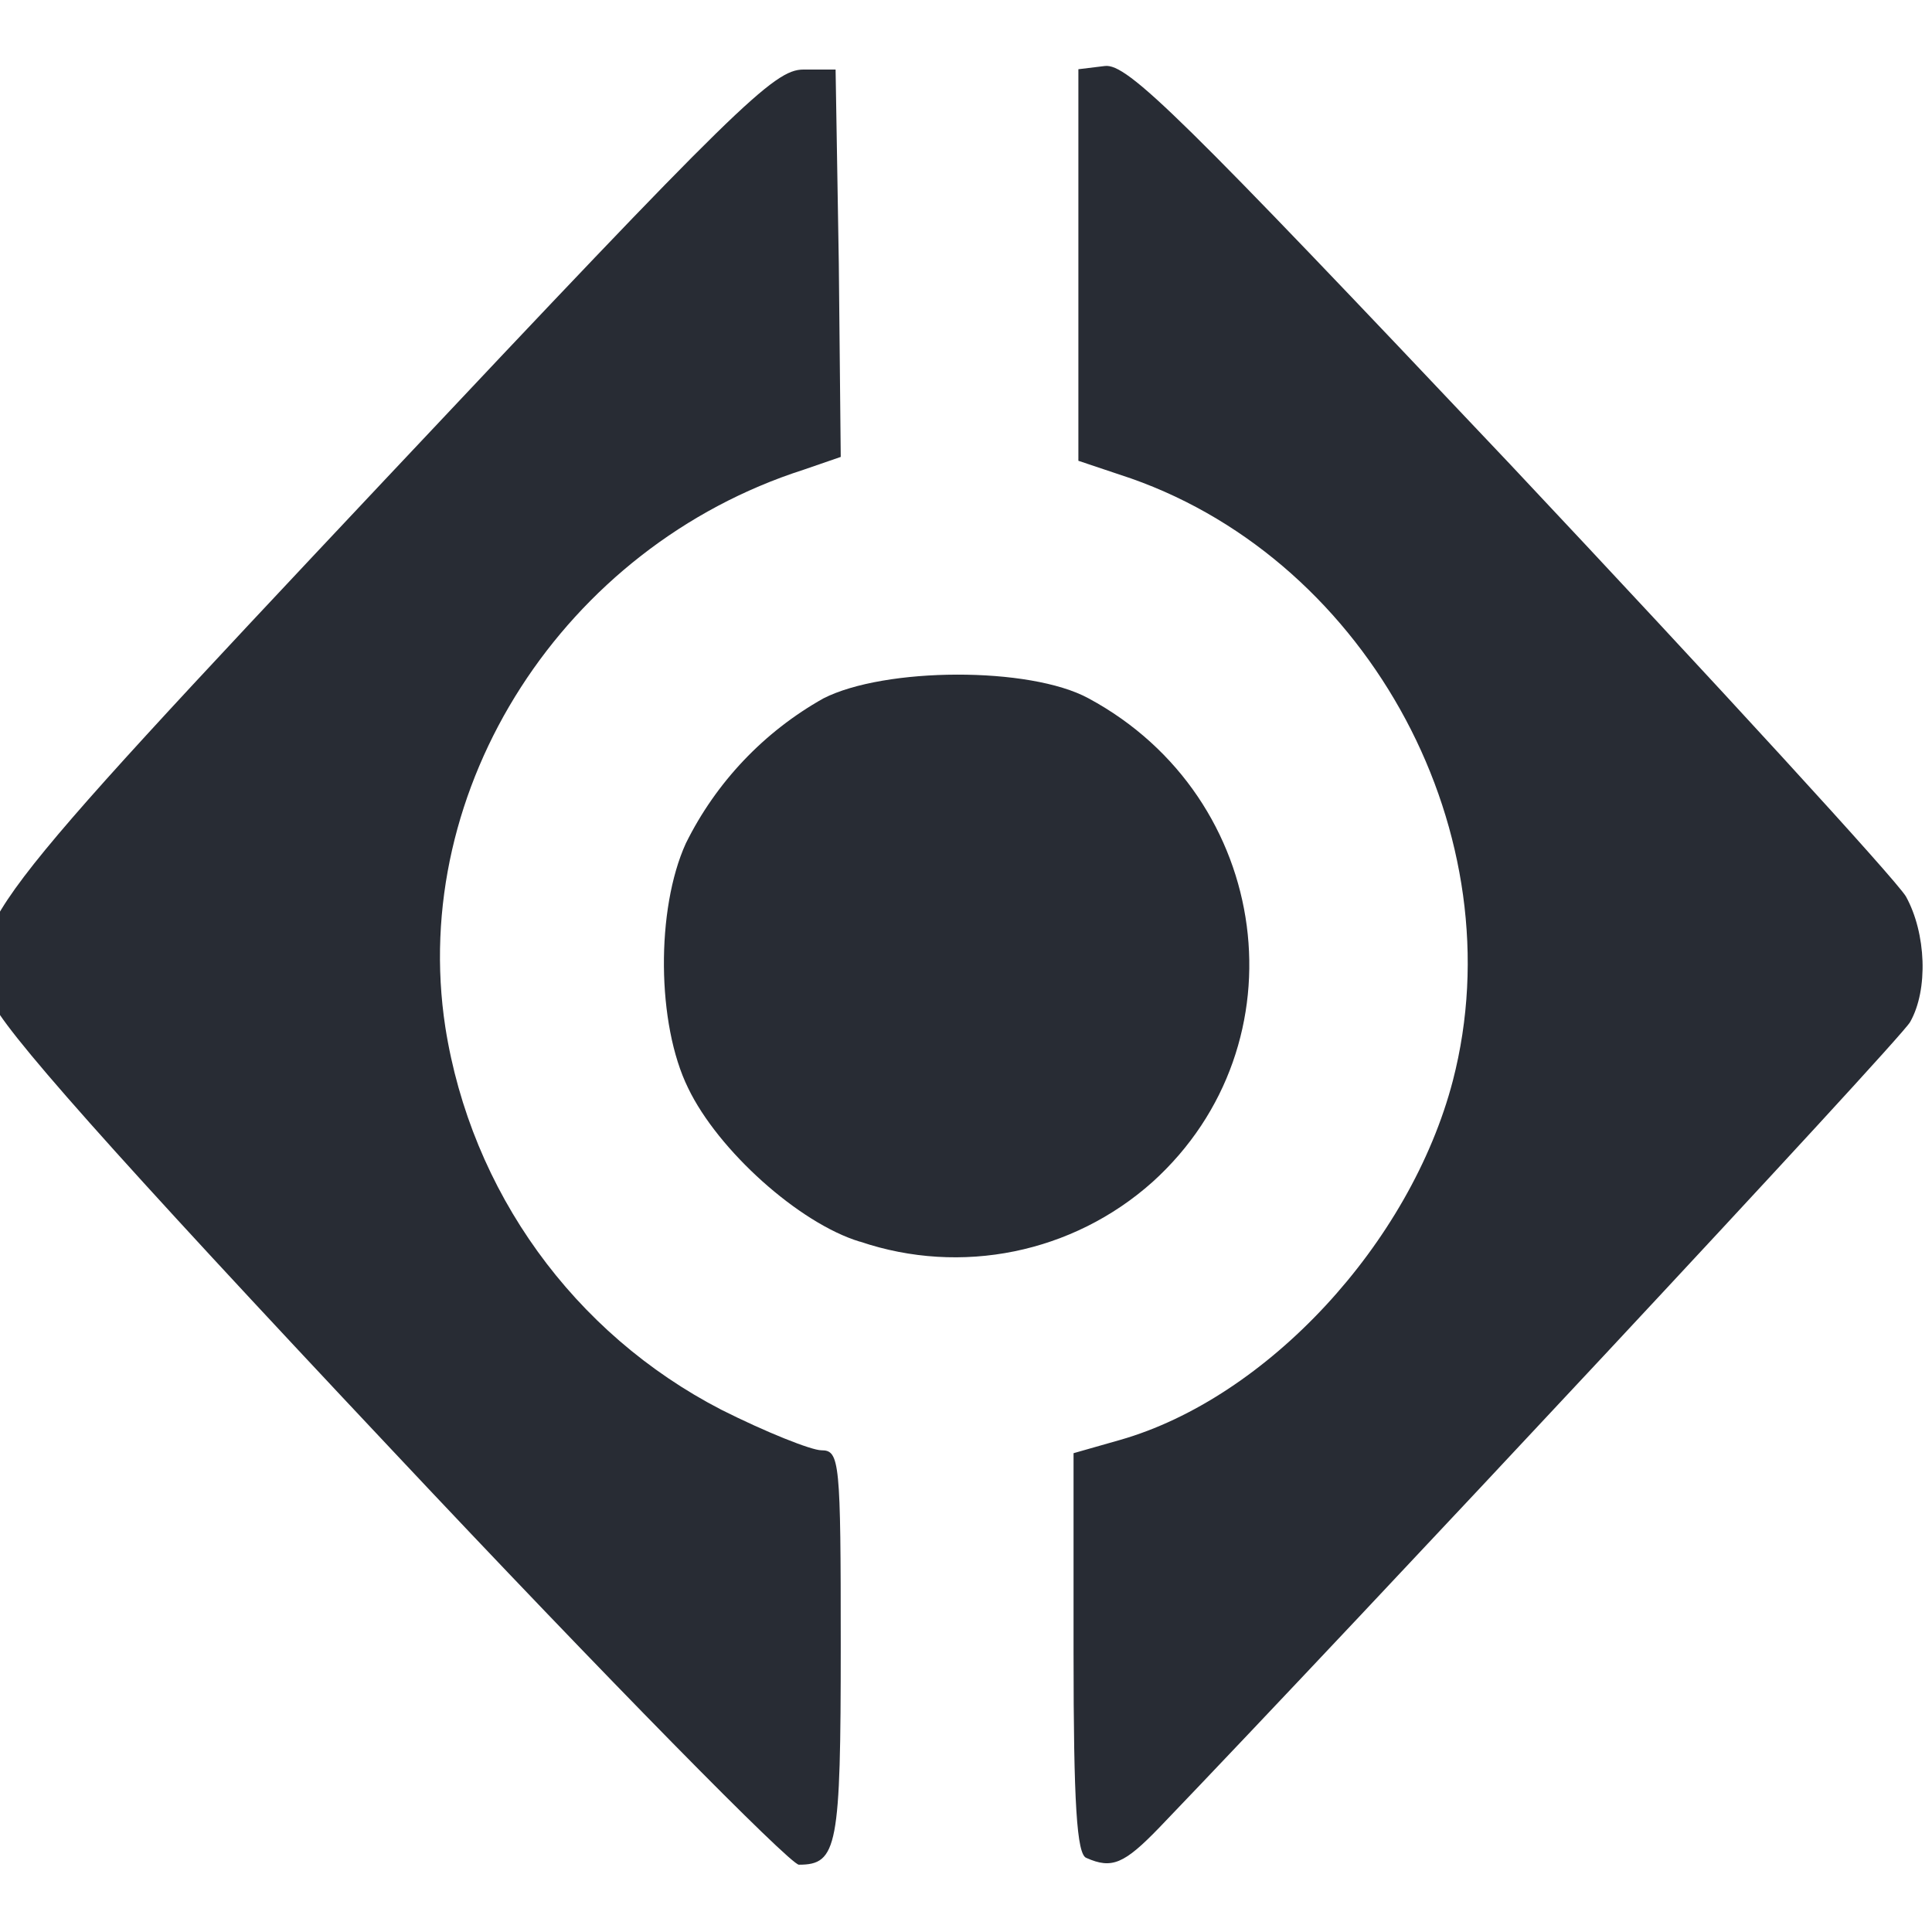
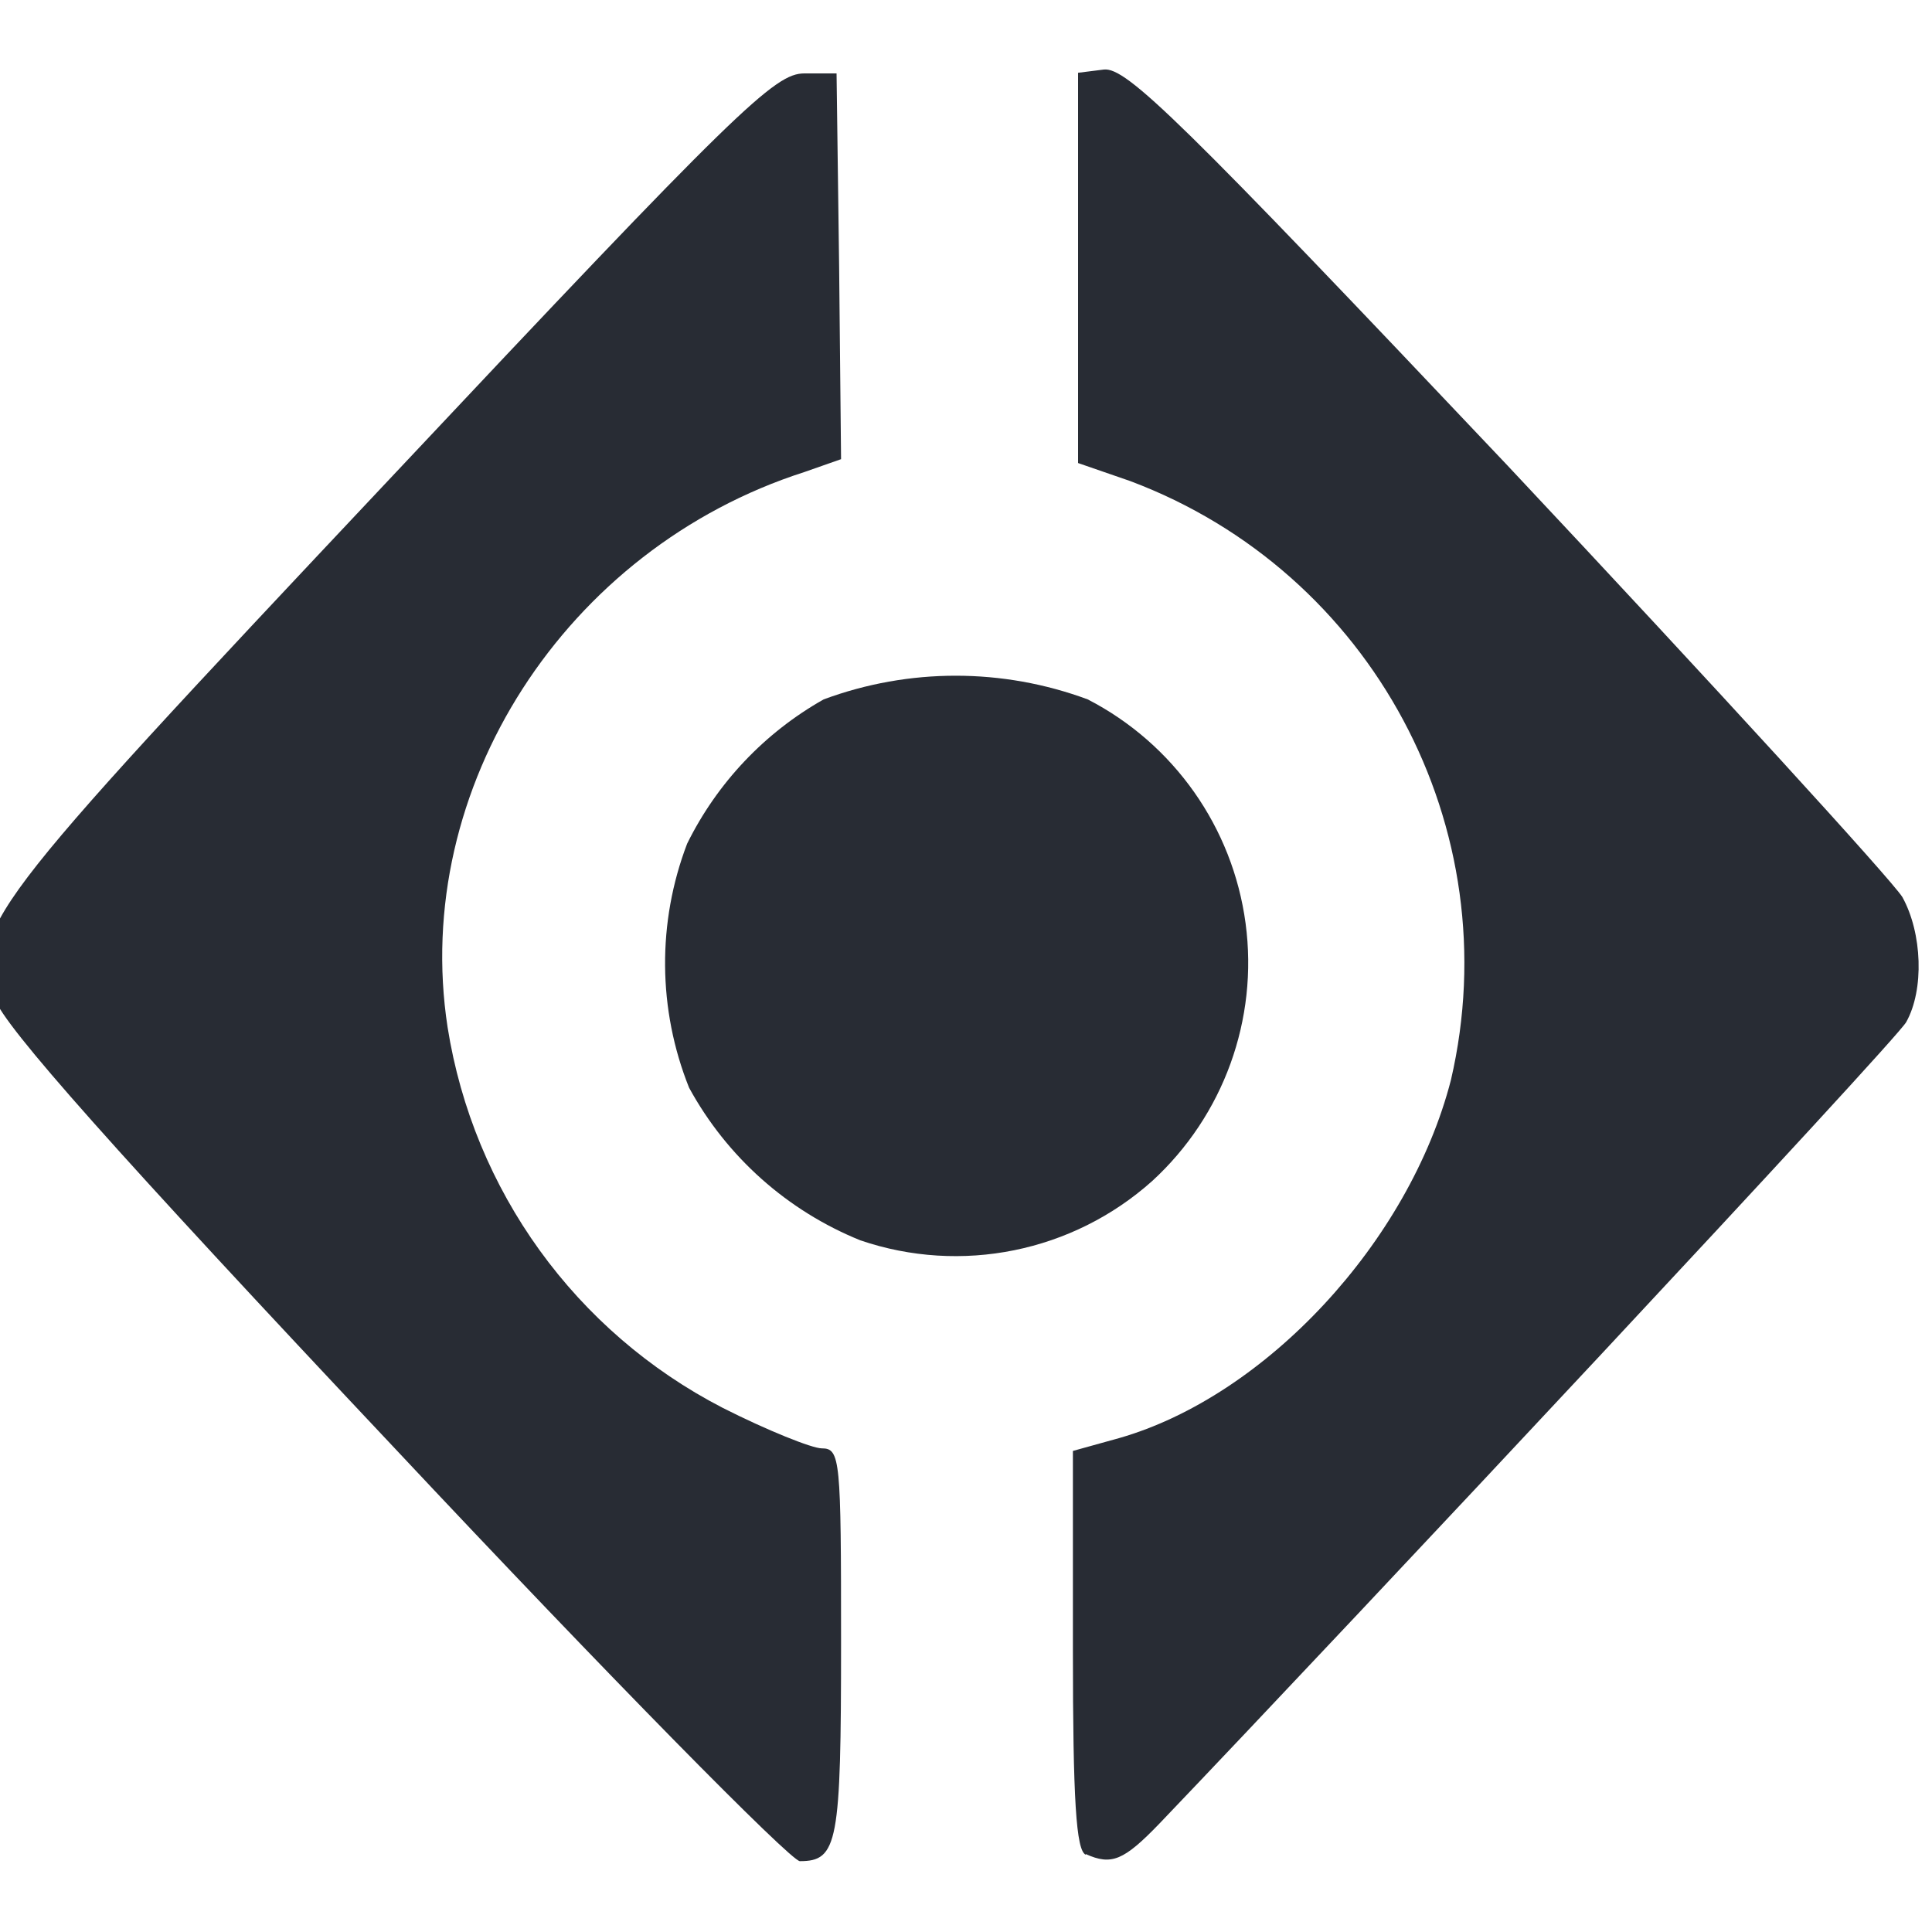
- <svg xmlns="http://www.w3.org/2000/svg" viewBox="0 0 60 60">
-   <path fill="none" d="M-1-1h582v402H-1z" />
+ <svg xmlns="http://www.w3.org/2000/svg" width="30" height="30">
+   <path fill="none" d="M-1-1h32v32H-1z" />
  <path d="M-1-1h582v402H-1V-1z" fill="none" />
+   <path fill="none" d="M-1-1h582v402H-1V-1z" />
  <g stroke="null">
-     <path fill="none" d="M-1-1h62v62H-1V-1z" />
+     <path d="M-.44-.44h30.88v30.88H-.44V-.44z" fill="none" />
    <g fill="#282c34">
-       <path d="M12.2 45.06C3.43 35.74 0 31.86-.28 31.03c-.75-2.27-.6-2.49 12.25-16.15C22.91 3.25 24.04 2.16 24.95 2.16h1l.1 6.03.06 6-1.16.4c-7.44 2.39-12.26 9.87-11.12 17.31a16.2 16.2 0 0 0 8.57 11.88c1.39.7 2.8 1.26 3.11 1.26.57 0 .6.35.6 6.05 0 6.27-.1 6.82-1.3 6.82-.27 0-5.96-5.77-12.61-12.85zM33.74 57.7c-.3-.1-.4-1.7-.4-6.37v-6.2l1.44-.41c4.56-1.3 9.02-6.1 10.34-11.16 1.97-7.6-2.55-16.08-9.99-18.7l-1.64-.55V2.15l.82-.1c.7-.09 2.35 1.54 12.57 12.35 6.47 6.88 12 12.92 12.31 13.44.63 1.14.7 2.9.13 3.9-.29.54-17.19 18.63-23.31 25.01-1.1 1.14-1.48 1.3-2.27.95z" />
-       <path d="M26.7 38.56c-1.88-.57-4.4-2.83-5.33-4.77-.98-1.99-1-5.56-.07-7.6a10.5 10.5 0 0 1 4.27-4.5c1.9-.97 6.41-1 8.24 0 5.71 3.08 6.72 10.74 1.98 15.02a9.2 9.2 0 0 1-9.08 1.85z" />
+       <path d="M6.14 22.5C1.77 17.86.06 15.93-.08 15.51c-.37-1.13-.3-1.24 6.1-8.04 5.45-5.8 6.01-6.33 6.47-6.33h.5l.04 3 .03 2.99-.57.2c-3.71 1.19-6.11 4.91-5.54 8.62a8.07 8.07 0 0 0 4.27 5.91c.69.35 1.39.63 1.54.63.29 0 .3.17.3 3.01 0 3.12-.05 3.4-.64 3.4-.14 0-2.97-2.87-6.28-6.4zm10.72 6.3c-.15-.06-.2-.85-.2-3.18v-3.09l.72-.2c2.27-.65 4.5-3.04 5.15-5.56a8 8 0 0 0-4.98-9.3l-.81-.28V1.13l.4-.05c.35-.04 1.18.77 6.27 6.15 3.22 3.43 5.97 6.44 6.13 6.7.31.56.34 1.44.06 1.94-.14.27-8.56 9.27-11.6 12.45-.55.57-.74.65-1.14.47z" />
+       <path d="M13.36 19.26a5.29 5.29 0 0 1-2.66-2.37 5.2 5.2 0 0 1-.03-3.79 5.23 5.23 0 0 1 2.12-2.24 5.9 5.9 0 0 1 4.1 0 4.6 4.6 0 0 1 1 7.48 4.58 4.58 0 0 1-4.53.92z" />
    </g>
  </g>
</svg>
